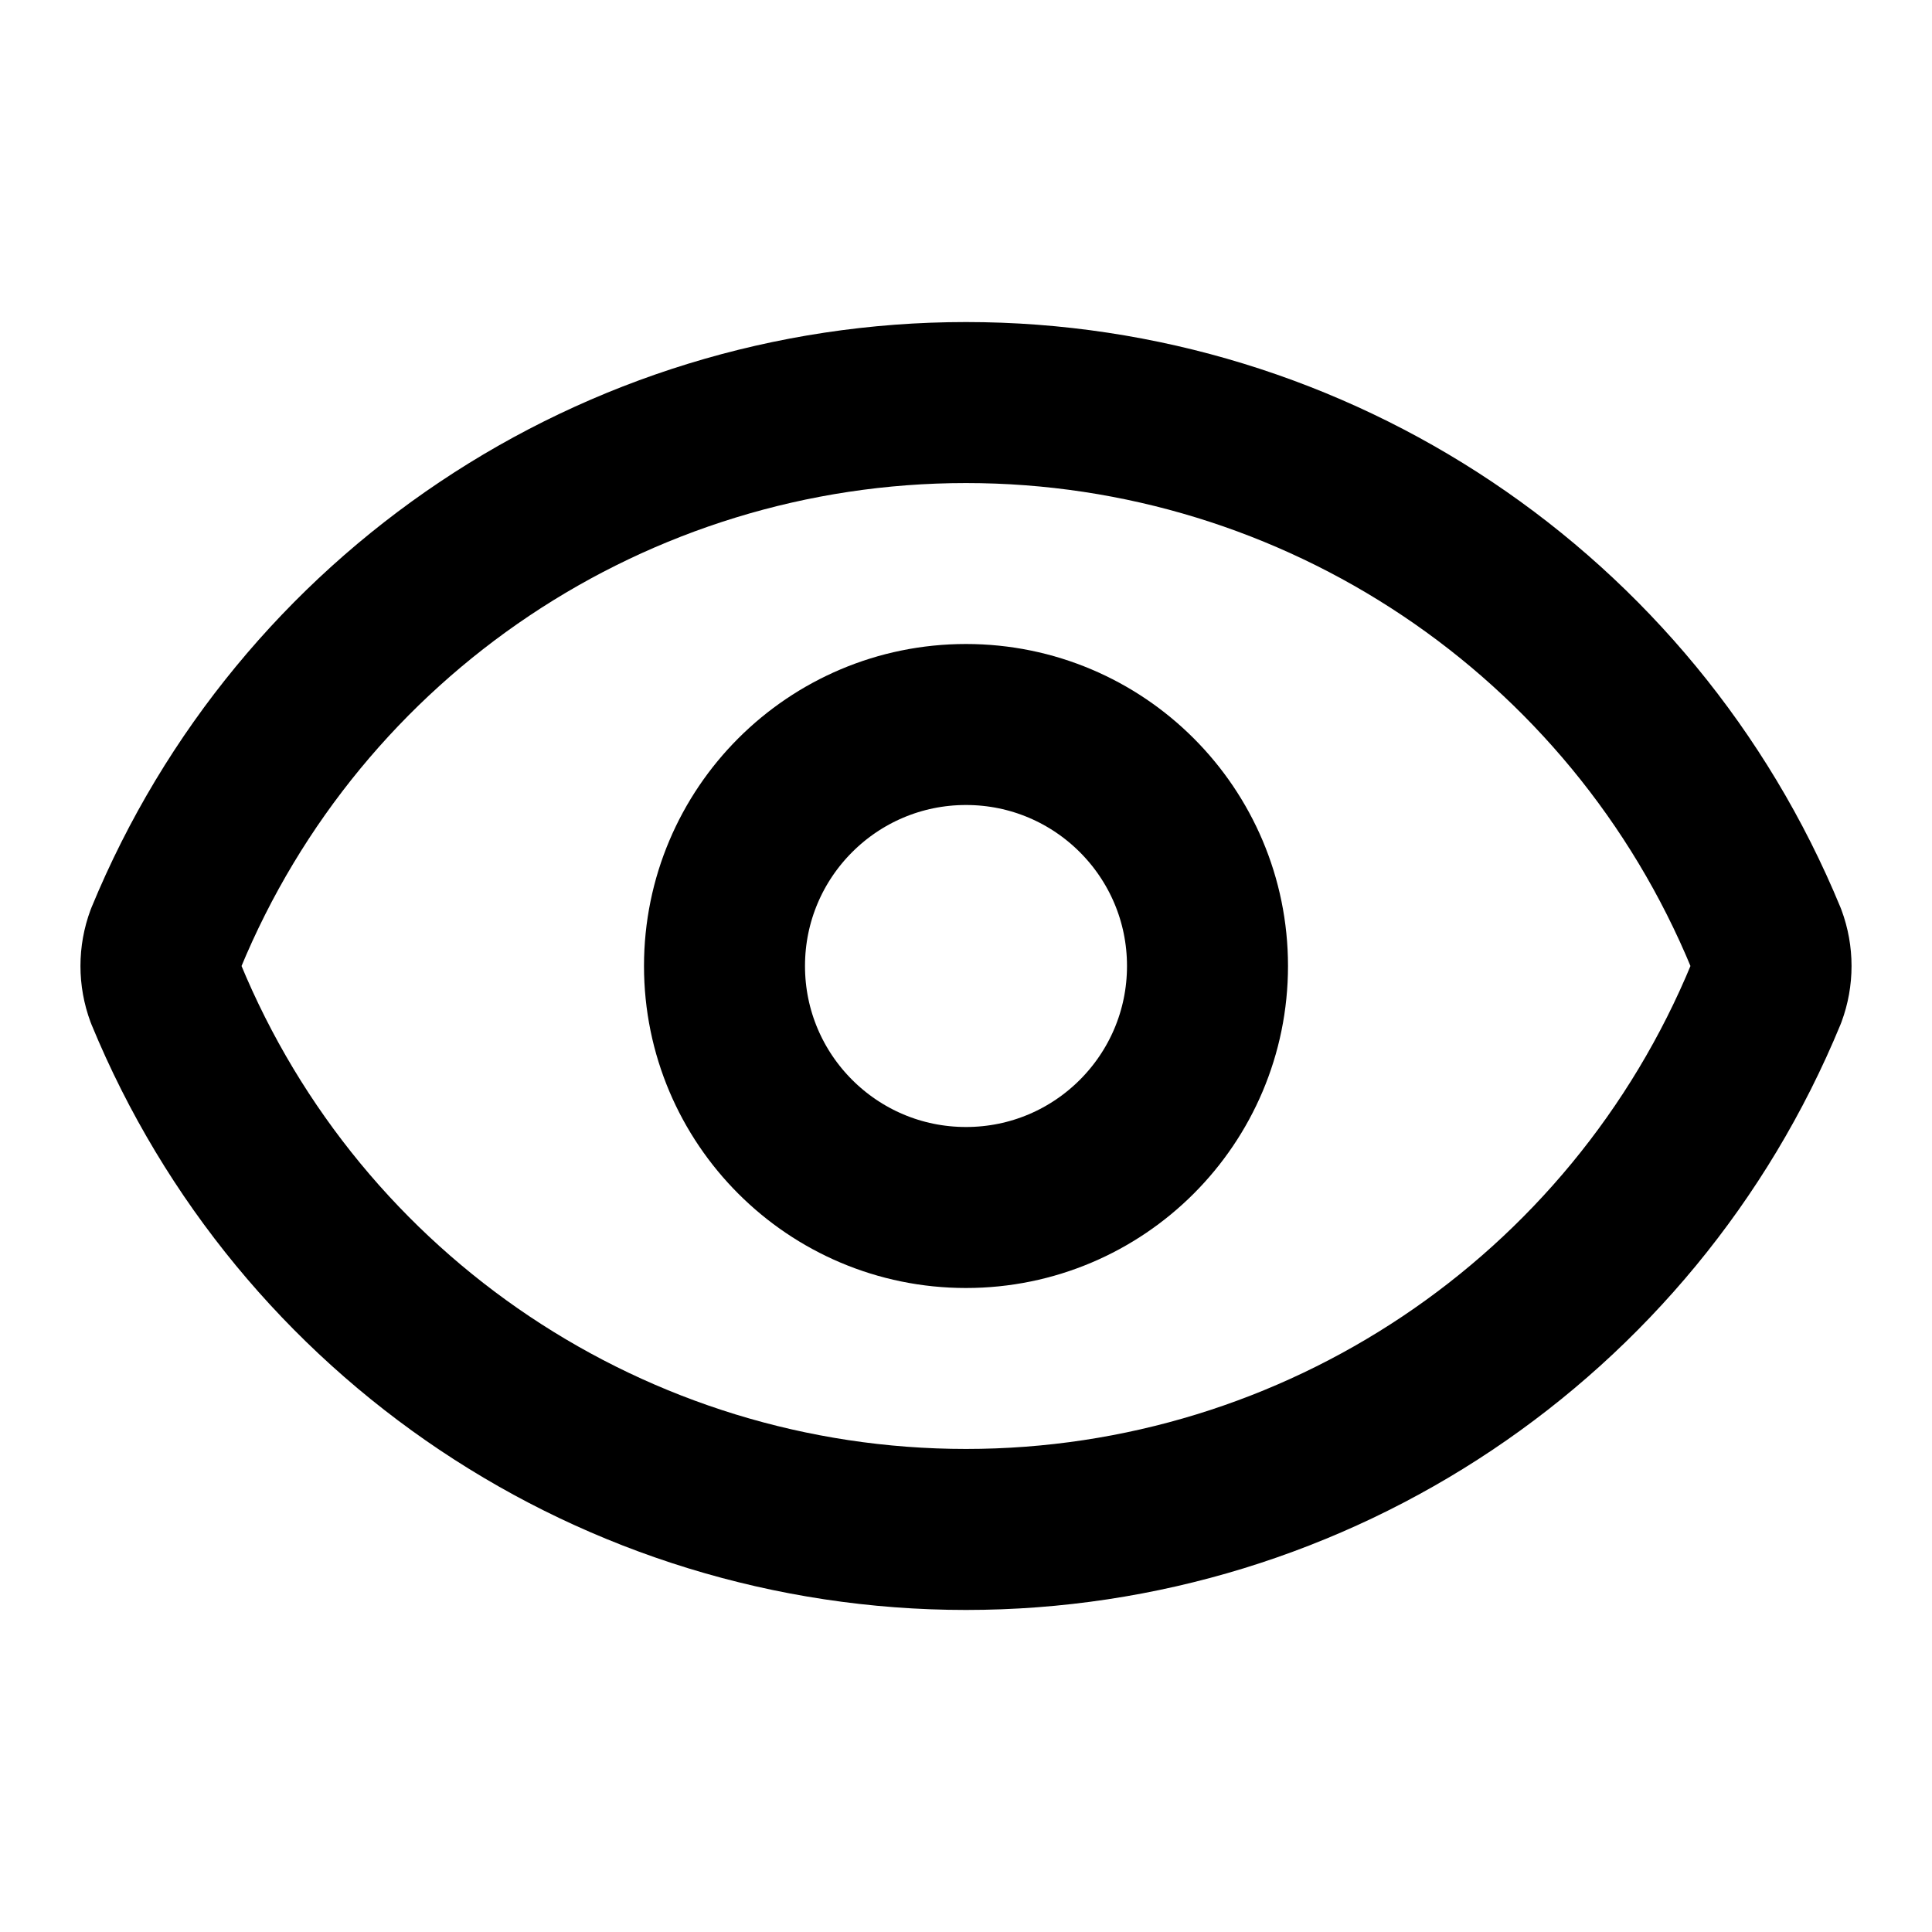
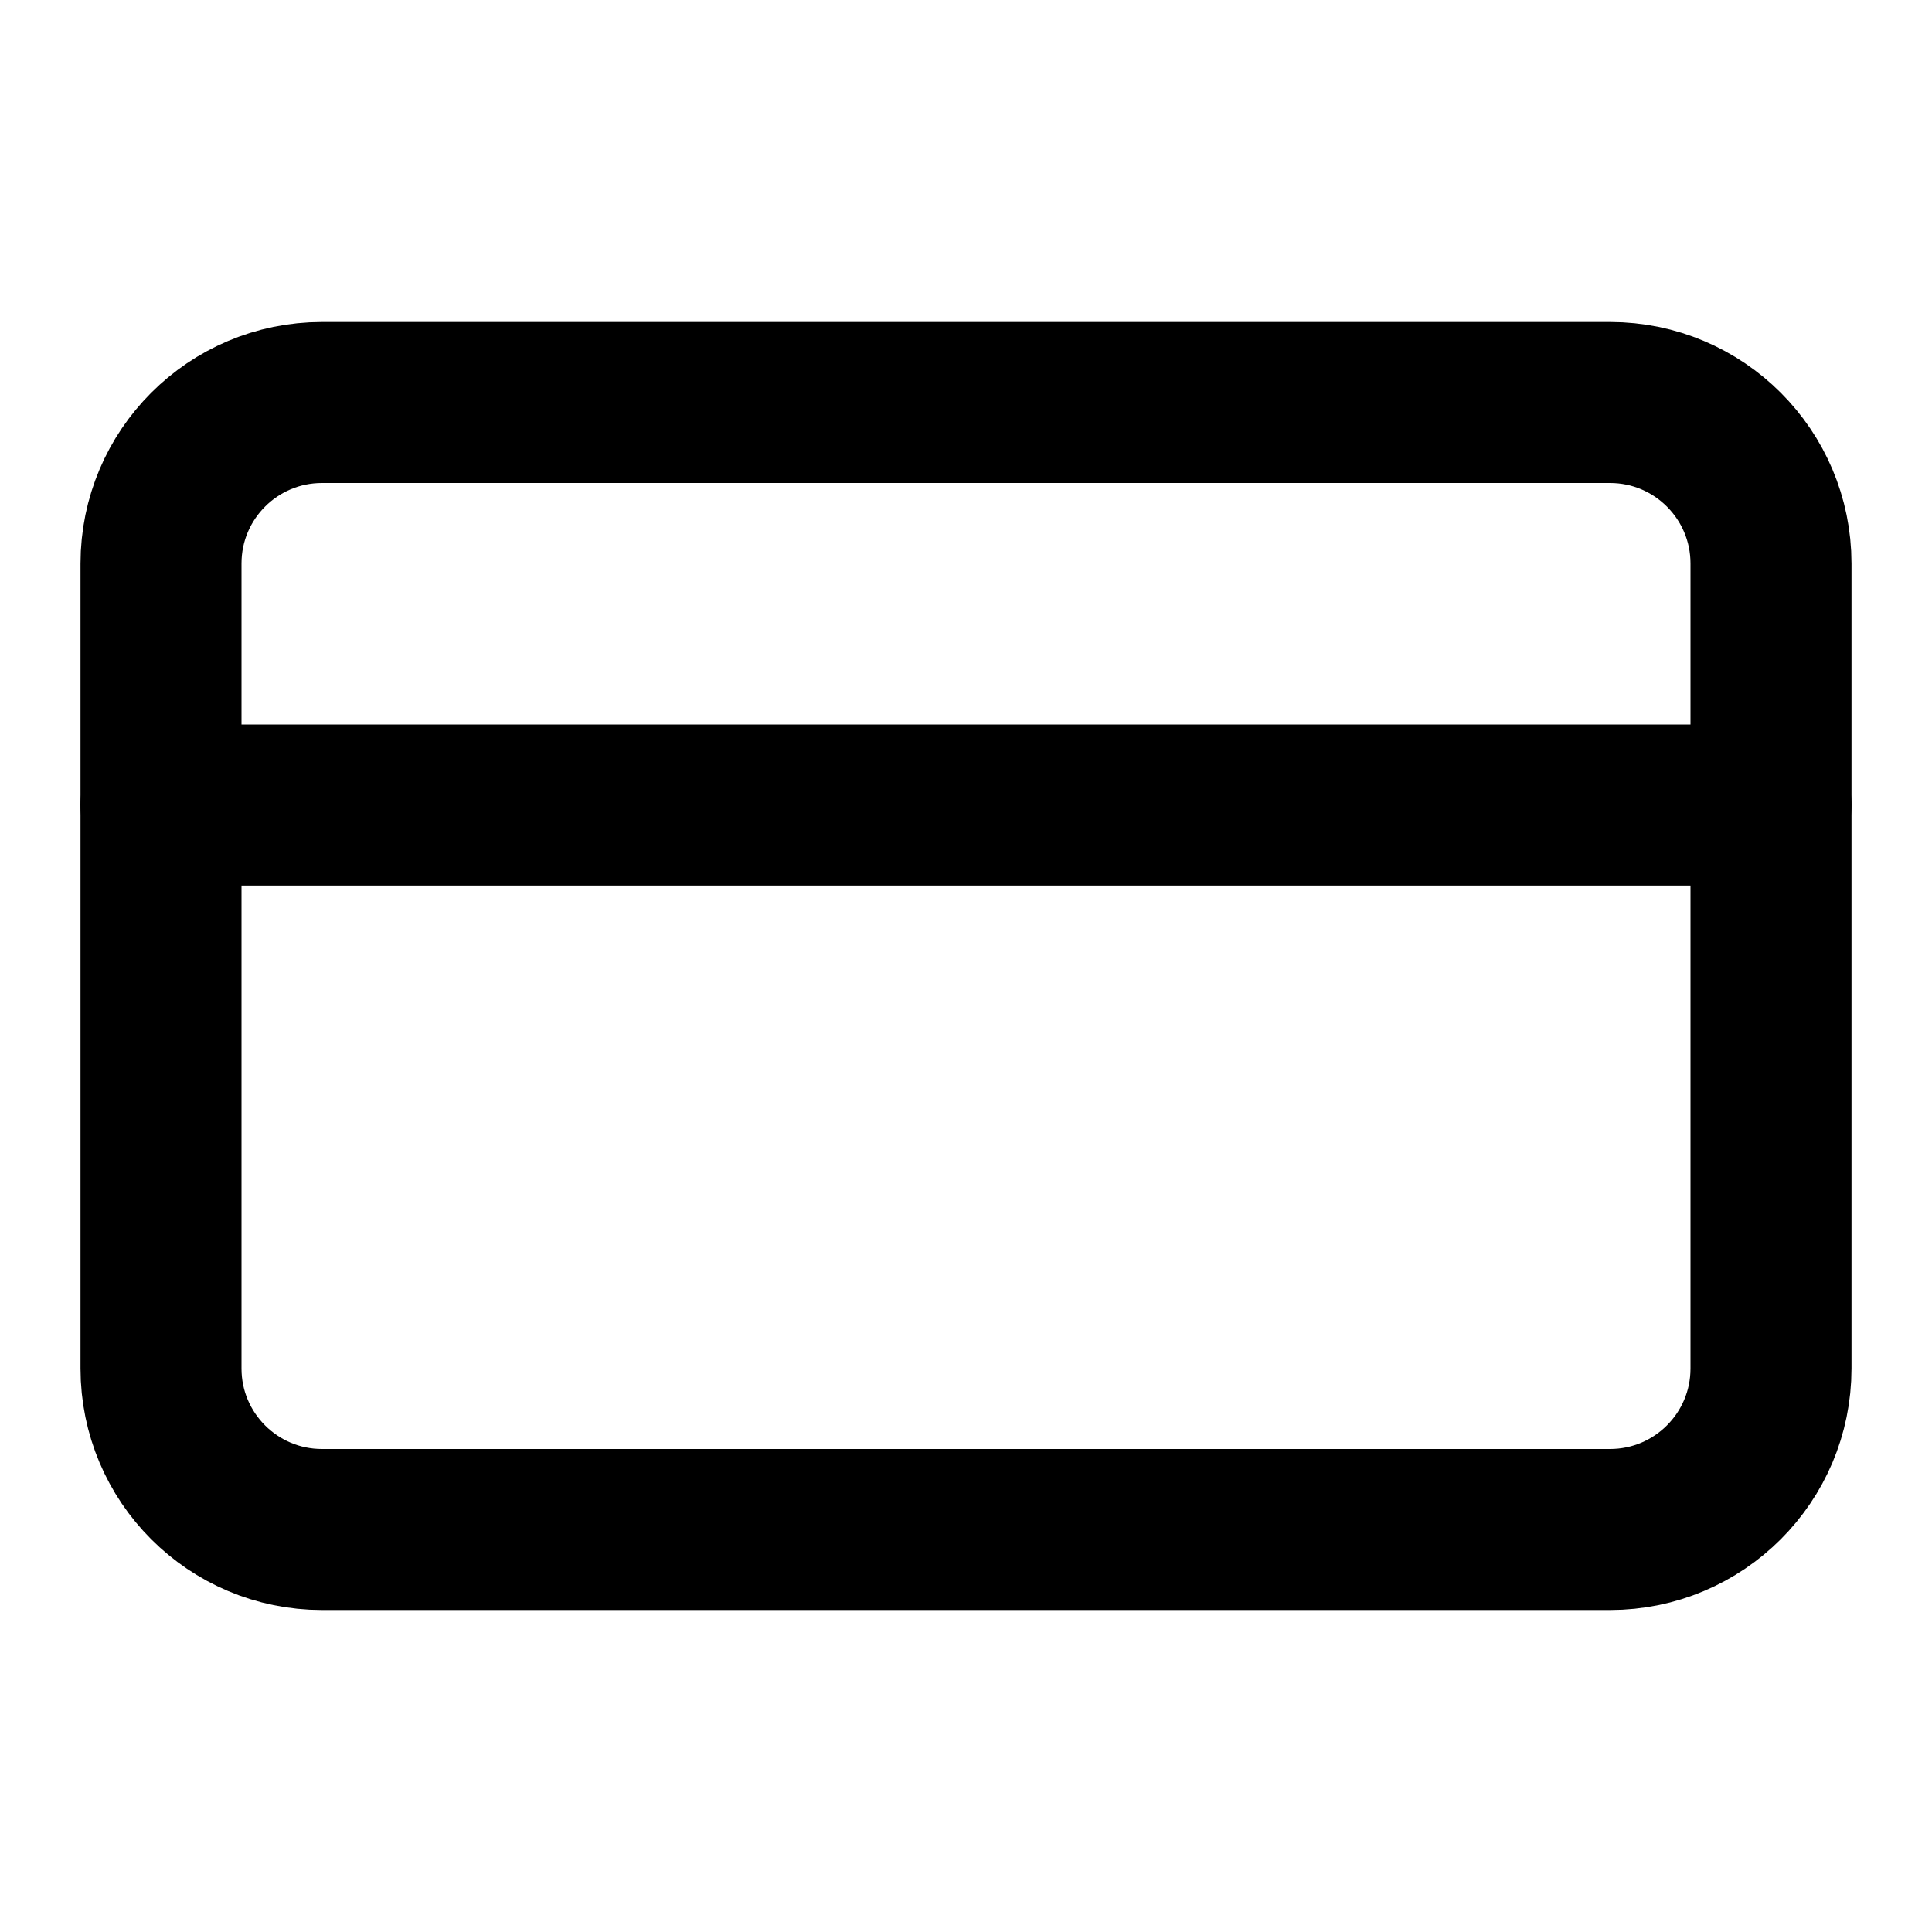
- <svg xmlns="http://www.w3.org/2000/svg" class="lucide lucide-eye" width="24" height="24" viewBox="0 0 24 24" fill="none" stroke="currentColor" stroke-width="2" stroke-linecap="round" stroke-linejoin="round">
-   <path d="M2.062 12.348a1 1 0 0 1 0-.696 10.75 10.75 0 0 1 19.876 0 1 1 0 0 1 0 .696 10.75 10.75 0 0 1-19.876 0" />
-   <circle cx="12" cy="12" r="3" />
+ <svg xmlns="http://www.w3.org/2000/svg" class="lucide lucide-credit-card" width="24" height="24" viewBox="0 0 24 24" fill="none" stroke="currentColor" stroke-width="2" stroke-linecap="round" stroke-linejoin="round">
+   <rect width="20" height="14" x="2" y="5" rx="2" />
+   <line x1="2" x2="22" y1="10" y2="10" />
</svg>
